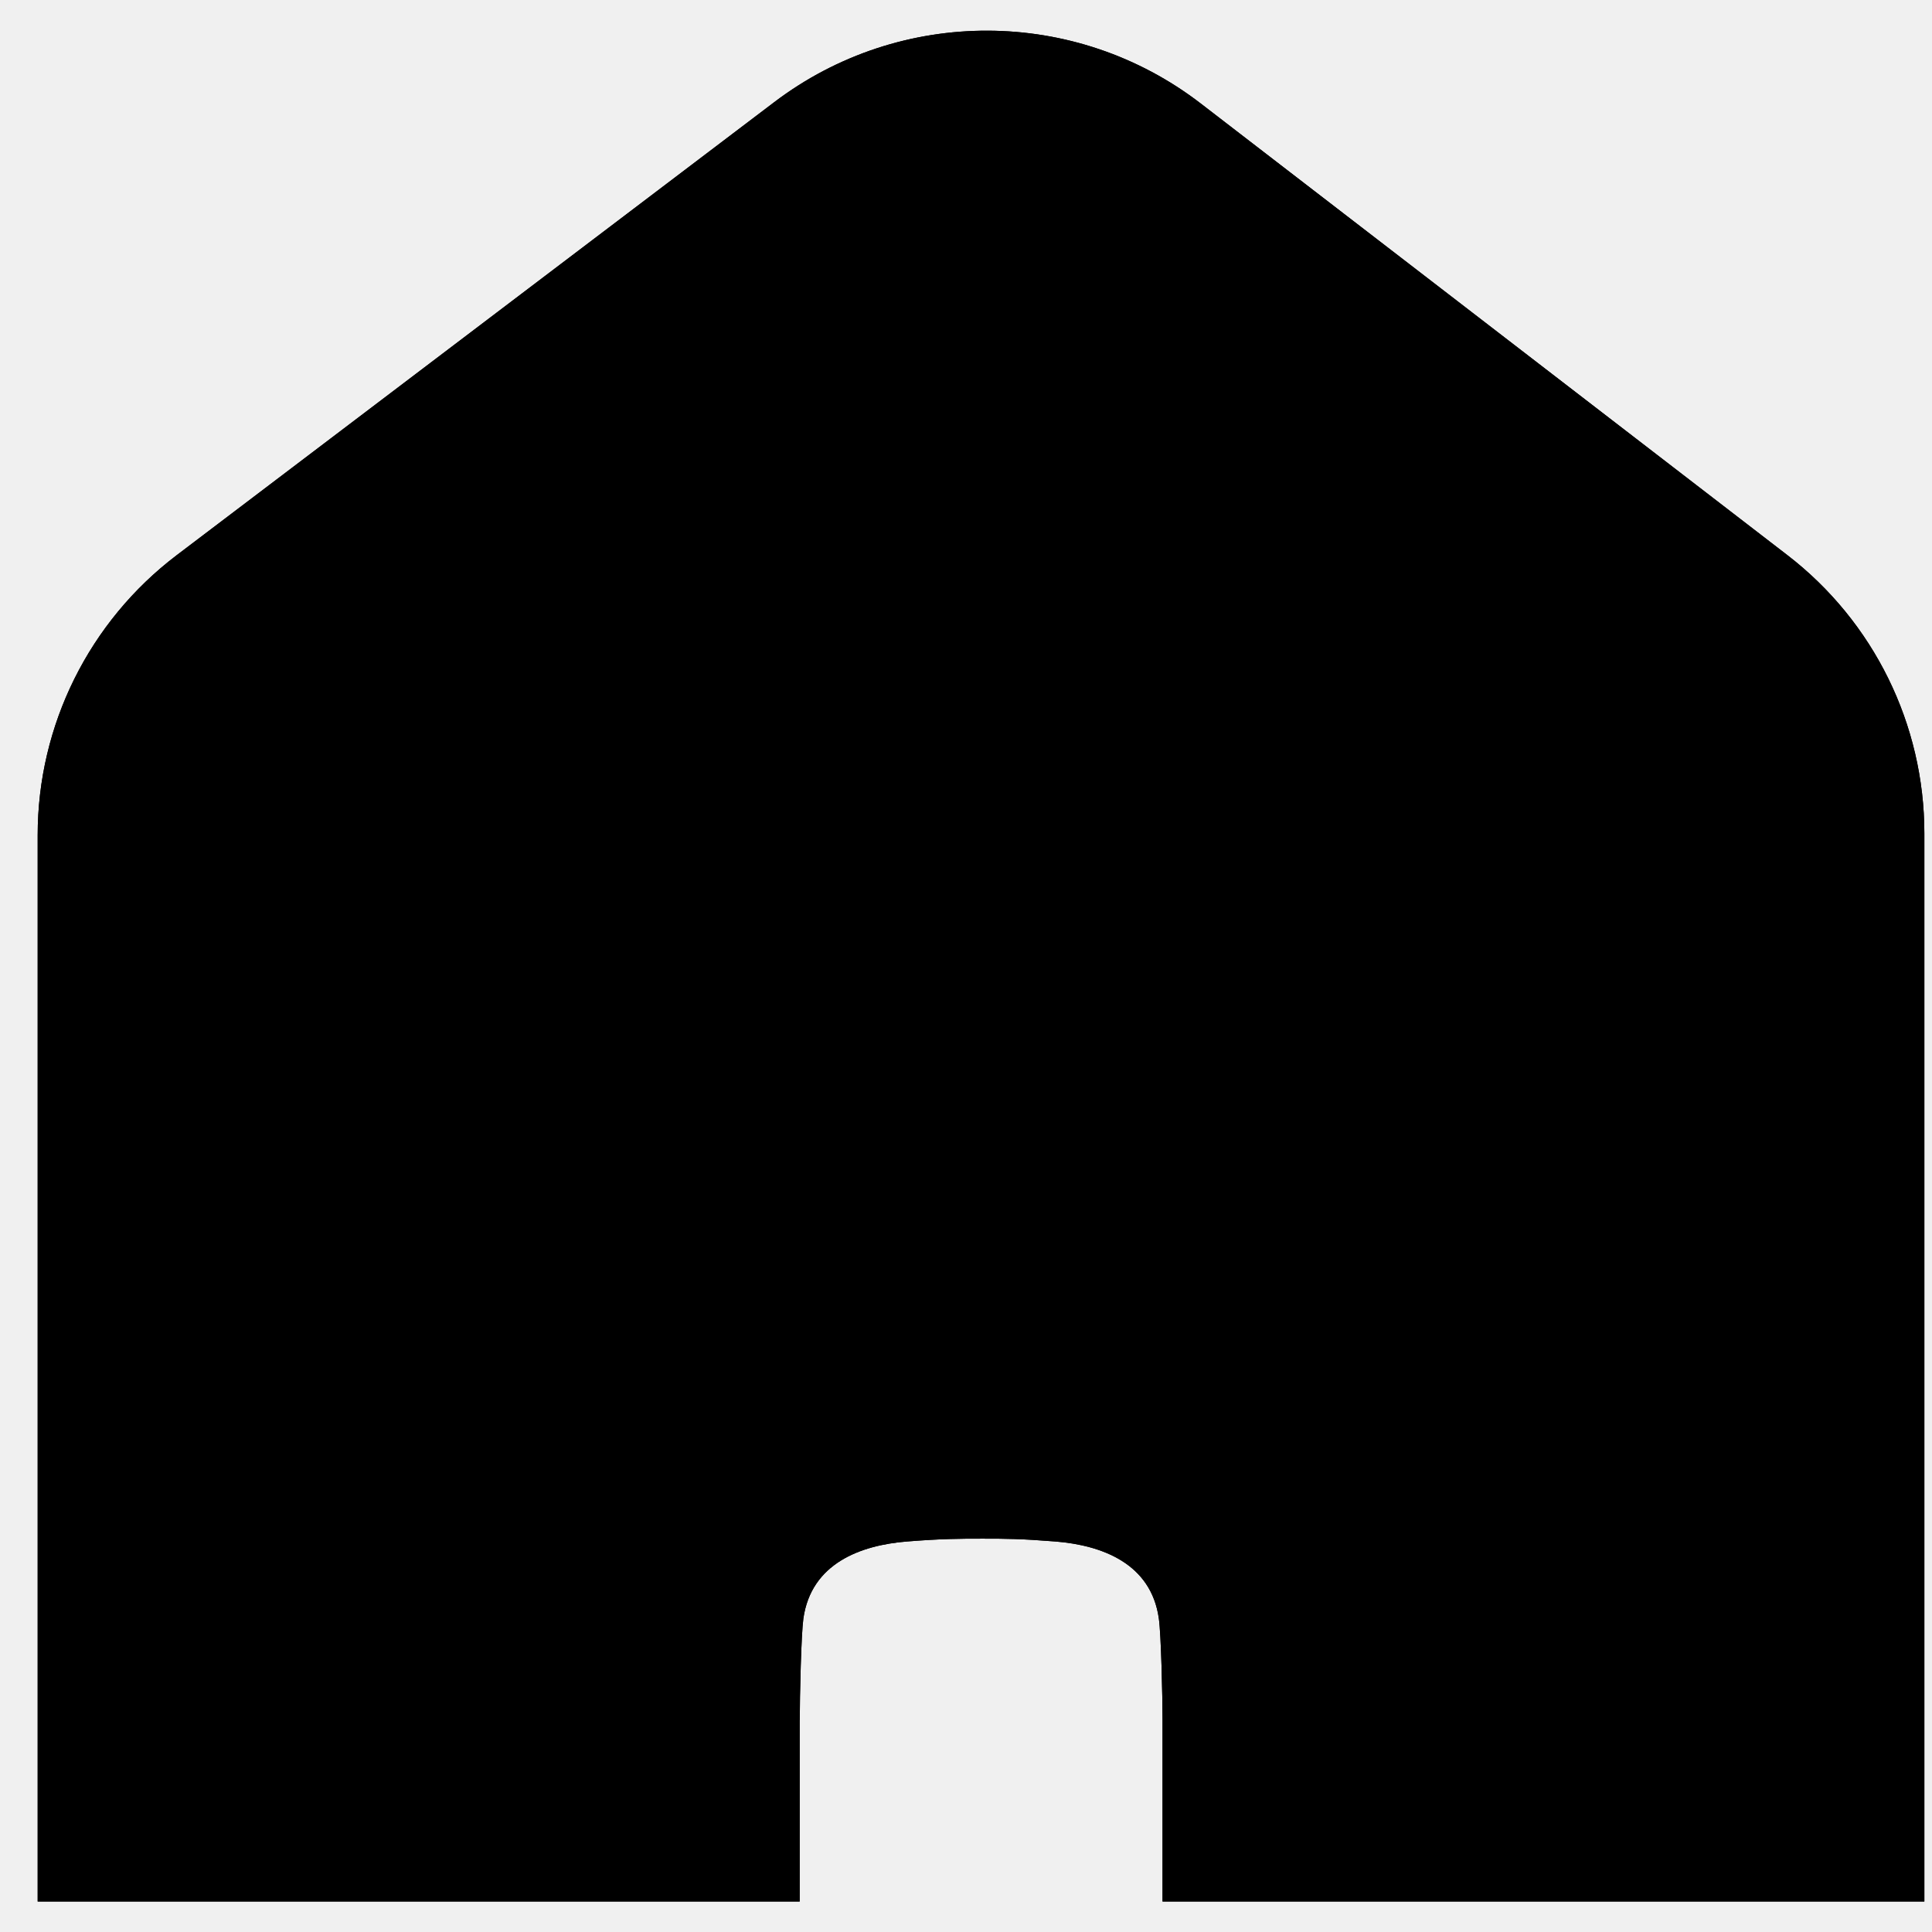
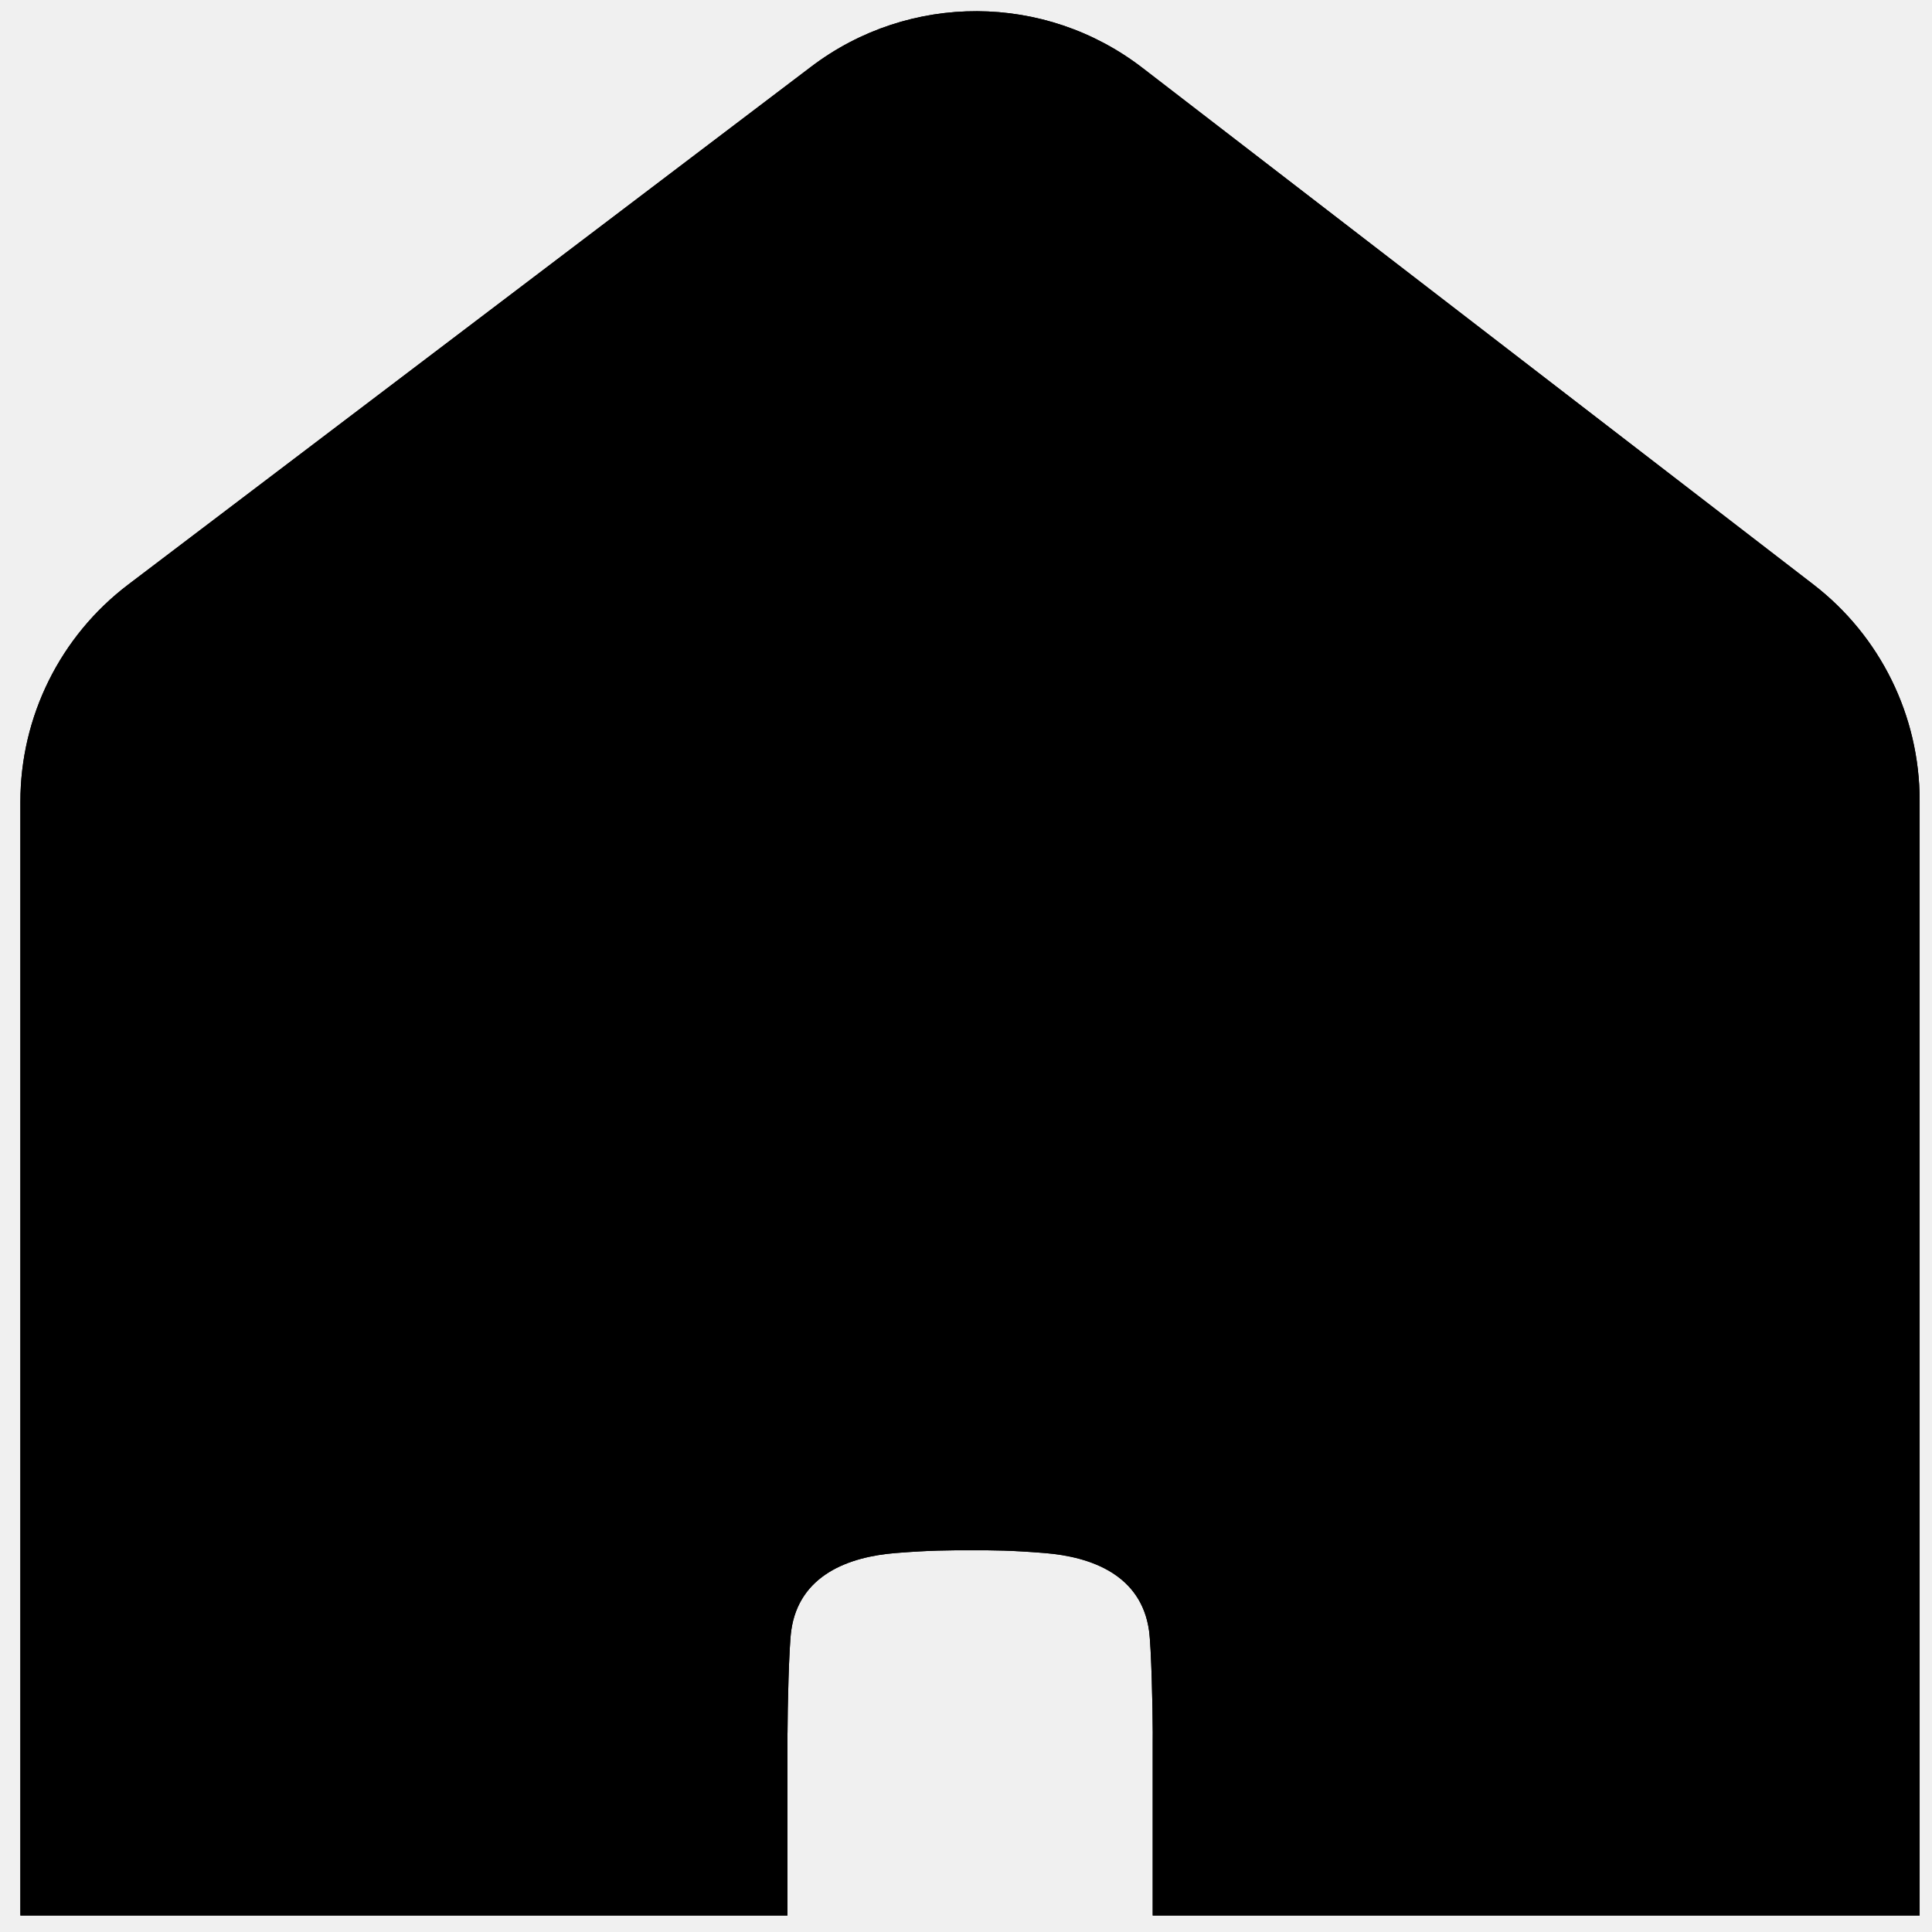
- <svg xmlns="http://www.w3.org/2000/svg" width="22" height="22" viewBox="0 0 22 22" fill="none">
-   <mask id="path-1-inside-1_1_536" fill="white">
-     <path fill-rule="evenodd" clip-rule="evenodd" d="M0.429 21.653V9.51C0.429 8.258 1.015 7.079 2.012 6.322L8.818 1.162C10.256 0.072 12.246 0.079 13.675 1.18L20.354 6.322C21.337 7.079 21.913 8.25 21.913 9.491V21.653H0.429ZM13.238 19.675C13.238 19.64 13.238 19.608 13.238 19.581C13.238 19.317 13.222 18.613 13.196 18.431C13.108 17.802 12.546 17.595 12.015 17.553C11.624 17.522 11.46 17.521 11.188 17.521C10.917 17.521 10.721 17.522 10.33 17.553C9.799 17.595 9.237 17.802 9.148 18.431C9.123 18.613 9.107 19.317 9.107 19.581C9.107 19.583 9.107 19.585 9.107 19.588H9.106V21.653H13.238V19.675Z" />
+ <svg xmlns="http://www.w3.org/2000/svg" width="58" height="58" viewBox="0 0 58 58" fill="none">
+   <mask id="path-1-inside-1_112_879" fill="white">
+     <path fill-rule="evenodd" clip-rule="evenodd" d="M0.612 57.505L0.612 24.069C0.612 21.508 1.811 19.094 3.852 17.547L24.356 1.999C27.299 -0.232 31.37 -0.217 34.295 2.036L54.438 17.546C56.45 19.095 57.629 21.491 57.629 24.031V57.505H34.605V52.292C34.606 52.184 34.606 52.087 34.606 52.006C34.606 51.304 34.563 49.435 34.495 48.953C34.261 47.284 32.769 46.735 31.36 46.623C30.323 46.541 29.886 46.54 29.166 46.54C28.447 46.54 27.925 46.541 26.888 46.623C25.479 46.735 23.987 47.284 23.753 48.953C23.685 49.435 23.642 51.304 23.642 52.006C23.642 52.012 23.642 52.017 23.642 52.023H23.64V57.505H0.612Z" />
  </mask>
-   <path fill-rule="evenodd" clip-rule="evenodd" d="M0.429 21.653V9.51C0.429 8.258 1.015 7.079 2.012 6.322L8.818 1.162C10.256 0.072 12.246 0.079 13.675 1.18L20.354 6.322C21.337 7.079 21.913 8.25 21.913 9.491V21.653H0.429ZM13.238 19.675C13.238 19.64 13.238 19.608 13.238 19.581C13.238 19.317 13.222 18.613 13.196 18.431C13.108 17.802 12.546 17.595 12.015 17.553C11.624 17.522 11.46 17.521 11.188 17.521C10.917 17.521 10.721 17.522 10.33 17.553C9.799 17.595 9.237 17.802 9.148 18.431C9.123 18.613 9.107 19.317 9.107 19.581C9.107 19.583 9.107 19.585 9.107 19.588H9.106V21.653H13.238V19.675Z" fill="black" />
-   <path d="M0.429 21.653H-1.571V23.653H0.429L0.429 21.653ZM2.012 6.322L0.804 4.729L0.804 4.729L2.012 6.322ZM8.818 1.162L7.61 -0.432L7.61 -0.432L8.818 1.162ZM13.675 1.18L12.455 2.764V2.764L13.675 1.18ZM20.354 6.322L21.574 4.737V4.737L20.354 6.322ZM21.913 21.653V23.653H23.913V21.653H21.913ZM13.238 19.675L11.238 19.656L11.238 19.666V19.675H13.238ZM13.196 18.431L11.216 18.709V18.709L13.196 18.431ZM12.015 17.553L11.856 19.547H11.856L12.015 17.553ZM10.33 17.553L10.171 15.559H10.171L10.33 17.553ZM9.148 18.431L7.168 18.152L7.168 18.153L9.148 18.431ZM9.107 19.588V21.588H11.108L11.107 19.586L9.107 19.588ZM9.106 19.588V17.588H7.106V19.588H9.106ZM9.106 21.653H7.106V23.653H9.106V21.653ZM13.238 21.653V23.653H15.238V21.653H13.238ZM-1.571 9.51V21.653H2.429V9.51H-1.571ZM0.804 4.729C-0.692 5.863 -1.571 7.632 -1.571 9.51H2.429C2.429 8.884 2.722 8.294 3.221 7.916L0.804 4.729ZM7.61 -0.432L0.804 4.729L3.221 7.916L10.027 2.755L7.61 -0.432ZM14.896 -0.405C12.751 -2.056 9.767 -2.067 7.61 -0.432L10.027 2.755C10.746 2.21 11.741 2.214 12.455 2.764L14.896 -0.405ZM21.574 4.737L14.896 -0.405L12.455 2.764L19.133 7.907L21.574 4.737ZM23.913 9.491C23.913 7.629 23.049 5.873 21.574 4.737L19.133 7.907C19.625 8.285 19.913 8.871 19.913 9.491H23.913ZM23.913 21.653V9.491H19.913V21.653H23.913ZM0.429 23.653H21.913V19.653H0.429L0.429 23.653ZM11.238 19.581C11.238 19.6 11.238 19.625 11.238 19.656L15.238 19.694C15.238 19.654 15.238 19.616 15.238 19.581H11.238ZM11.216 18.709C11.21 18.671 11.21 18.654 11.211 18.677C11.213 18.692 11.214 18.719 11.216 18.757C11.22 18.832 11.224 18.93 11.228 19.038C11.235 19.256 11.238 19.476 11.238 19.581H15.238C15.238 19.355 15.226 18.5 15.177 18.152L11.216 18.709ZM11.856 19.547C11.959 19.555 11.876 19.57 11.715 19.47C11.62 19.411 11.498 19.31 11.393 19.155C11.285 18.997 11.233 18.836 11.216 18.709L15.177 18.152C15.043 17.2 14.503 16.494 13.828 16.074C13.232 15.703 12.602 15.593 12.174 15.559L11.856 19.547ZM11.188 19.521C11.429 19.521 11.536 19.521 11.856 19.547L12.174 15.559C11.712 15.523 11.49 15.521 11.188 15.521V19.521ZM10.488 19.547C10.804 19.521 10.941 19.521 11.188 19.521V15.521C10.893 15.521 10.637 15.522 10.171 15.559L10.488 19.547ZM11.129 18.709C11.111 18.836 11.059 18.997 10.952 19.155C10.847 19.31 10.725 19.411 10.63 19.47C10.469 19.57 10.386 19.555 10.488 19.547L10.171 15.559C9.742 15.593 9.113 15.703 8.517 16.074C7.842 16.494 7.302 17.2 7.168 18.152L11.129 18.709ZM11.107 19.581C11.107 19.476 11.11 19.256 11.117 19.038C11.12 18.93 11.124 18.832 11.128 18.757C11.13 18.719 11.132 18.692 11.133 18.677C11.135 18.654 11.134 18.671 11.129 18.709L7.168 18.153C7.119 18.5 7.107 19.355 7.107 19.581H11.107ZM11.107 19.586C11.107 19.584 11.107 19.583 11.107 19.581H7.107C7.107 19.584 7.107 19.587 7.107 19.589L11.107 19.586ZM9.107 17.588H9.106V21.588H9.107V17.588ZM7.106 19.588V21.653H11.106V19.588H7.106ZM9.106 23.653H13.238V19.653H9.106V23.653ZM15.238 21.653V19.675H11.238V21.653H15.238Z" fill="black" mask="url(#path-1-inside-1_1_536)" />
+   <path fill-rule="evenodd" clip-rule="evenodd" d="M0.612 57.505L0.612 24.069C0.612 21.508 1.811 19.094 3.852 17.547L24.356 1.999C27.299 -0.232 31.37 -0.217 34.295 2.036L54.438 17.546C56.45 19.095 57.629 21.491 57.629 24.031V57.505H34.605V52.292C34.606 52.184 34.606 52.087 34.606 52.006C34.606 51.304 34.563 49.435 34.495 48.953C34.261 47.284 32.769 46.735 31.36 46.623C30.323 46.541 29.886 46.54 29.166 46.54C28.447 46.54 27.925 46.541 26.888 46.623C25.479 46.735 23.987 47.284 23.753 48.953C23.685 49.435 23.642 51.304 23.642 52.006C23.642 52.012 23.642 52.017 23.642 52.023H23.64V57.505H0.612Z" fill="black" />
+   <path d="M0.612 24.069L4.705 24.069L0.612 24.069ZM0.612 57.505L-3.48 57.505L-3.48 61.597H0.612V57.505ZM3.852 17.547L6.324 20.808L6.324 20.808L3.852 17.547ZM24.356 1.999L21.884 -1.262L21.884 -1.262L24.356 1.999ZM34.295 2.036L31.799 5.278L31.799 5.278L34.295 2.036ZM54.438 17.546L56.935 14.303L56.935 14.303L54.438 17.546ZM57.629 57.505V61.597H61.722V57.505H57.629ZM34.605 57.505H30.512V61.597H34.605V57.505ZM34.605 52.292L30.513 52.25L30.512 52.271V52.292H34.605ZM34.495 48.953L30.443 49.522L30.443 49.522L34.495 48.953ZM31.36 46.623L31.036 50.703L31.036 50.703L31.36 46.623ZM26.888 46.623L27.213 50.703L27.213 50.703L26.888 46.623ZM23.753 48.953L27.805 49.522L27.805 49.522L23.753 48.953ZM23.642 52.023V56.116H27.738L27.734 52.019L23.642 52.023ZM23.64 52.023V47.931H19.547V52.023H23.64ZM23.64 57.505V61.597H27.733V57.505H23.64ZM-3.48 24.069L-3.48 57.505L4.705 57.505L4.705 24.069L-3.48 24.069ZM1.379 14.286C-1.682 16.607 -3.48 20.227 -3.48 24.069L4.705 24.069C4.705 22.788 5.304 21.581 6.324 20.808L1.379 14.286ZM21.884 -1.262L1.379 14.286L6.324 20.808L26.829 5.26L21.884 -1.262ZM36.792 -1.207C32.404 -4.586 26.297 -4.608 21.884 -1.262L26.829 5.26C28.3 4.144 30.336 4.152 31.799 5.278L36.792 -1.207ZM56.935 14.303L36.792 -1.207L31.799 5.278L51.941 20.788L56.935 14.303ZM61.722 24.031C61.722 20.221 59.953 16.628 56.935 14.303L51.941 20.788C52.947 21.563 53.537 22.761 53.537 24.031H61.722ZM61.722 57.505V24.031H53.537V57.505H61.722ZM34.605 61.597H57.629V53.412H34.605V61.597ZM30.512 52.292V57.505H38.697V52.292H30.512ZM30.514 52.006C30.514 52.069 30.514 52.151 30.513 52.25L38.697 52.335C38.698 52.217 38.699 52.105 38.699 52.006H30.514ZM30.443 49.522C30.432 49.446 30.441 49.491 30.455 49.753C30.466 49.966 30.477 50.235 30.486 50.525C30.504 51.113 30.514 51.711 30.514 52.006H38.699C38.699 51.382 38.664 49.206 38.548 48.383L30.443 49.522ZM31.036 50.703C31.189 50.715 31.287 50.735 31.334 50.748C31.382 50.761 31.324 50.752 31.207 50.679C31.078 50.599 30.886 50.446 30.716 50.194C30.54 49.935 30.466 49.686 30.443 49.522L38.548 48.383C38.248 46.242 37.044 44.671 35.53 43.73C34.178 42.888 32.724 42.626 31.685 42.544L31.036 50.703ZM29.166 50.632C29.823 50.632 30.144 50.632 31.036 50.703L31.685 42.544C30.502 42.449 29.949 42.447 29.166 42.447V50.632ZM27.213 50.703C28.096 50.632 28.497 50.632 29.166 50.632V42.447C28.396 42.447 27.754 42.449 26.563 42.544L27.213 50.703ZM27.805 49.522C27.782 49.686 27.708 49.935 27.532 50.194C27.363 50.446 27.17 50.599 27.042 50.679C26.924 50.752 26.866 50.761 26.915 50.748C26.961 50.735 27.059 50.715 27.213 50.703L26.563 42.544C25.524 42.626 24.07 42.888 22.718 43.73C21.204 44.671 20.001 46.242 19.7 48.383L27.805 49.522ZM27.734 52.006C27.734 51.711 27.744 51.113 27.762 50.525C27.771 50.235 27.782 49.966 27.793 49.753C27.808 49.491 27.816 49.446 27.805 49.522L19.7 48.383C19.585 49.206 19.549 51.382 19.549 52.006H27.734ZM27.734 52.019C27.734 52.015 27.734 52.011 27.734 52.006H19.549C19.549 52.013 19.549 52.02 19.549 52.027L27.734 52.019ZM23.64 56.116H23.642V47.931H23.64V56.116ZM27.733 57.505V52.023H19.547V57.505H27.733ZM0.612 61.597H23.64V53.412H0.612V61.597Z" fill="black" mask="url(#path-1-inside-1_112_879)" />
</svg>
